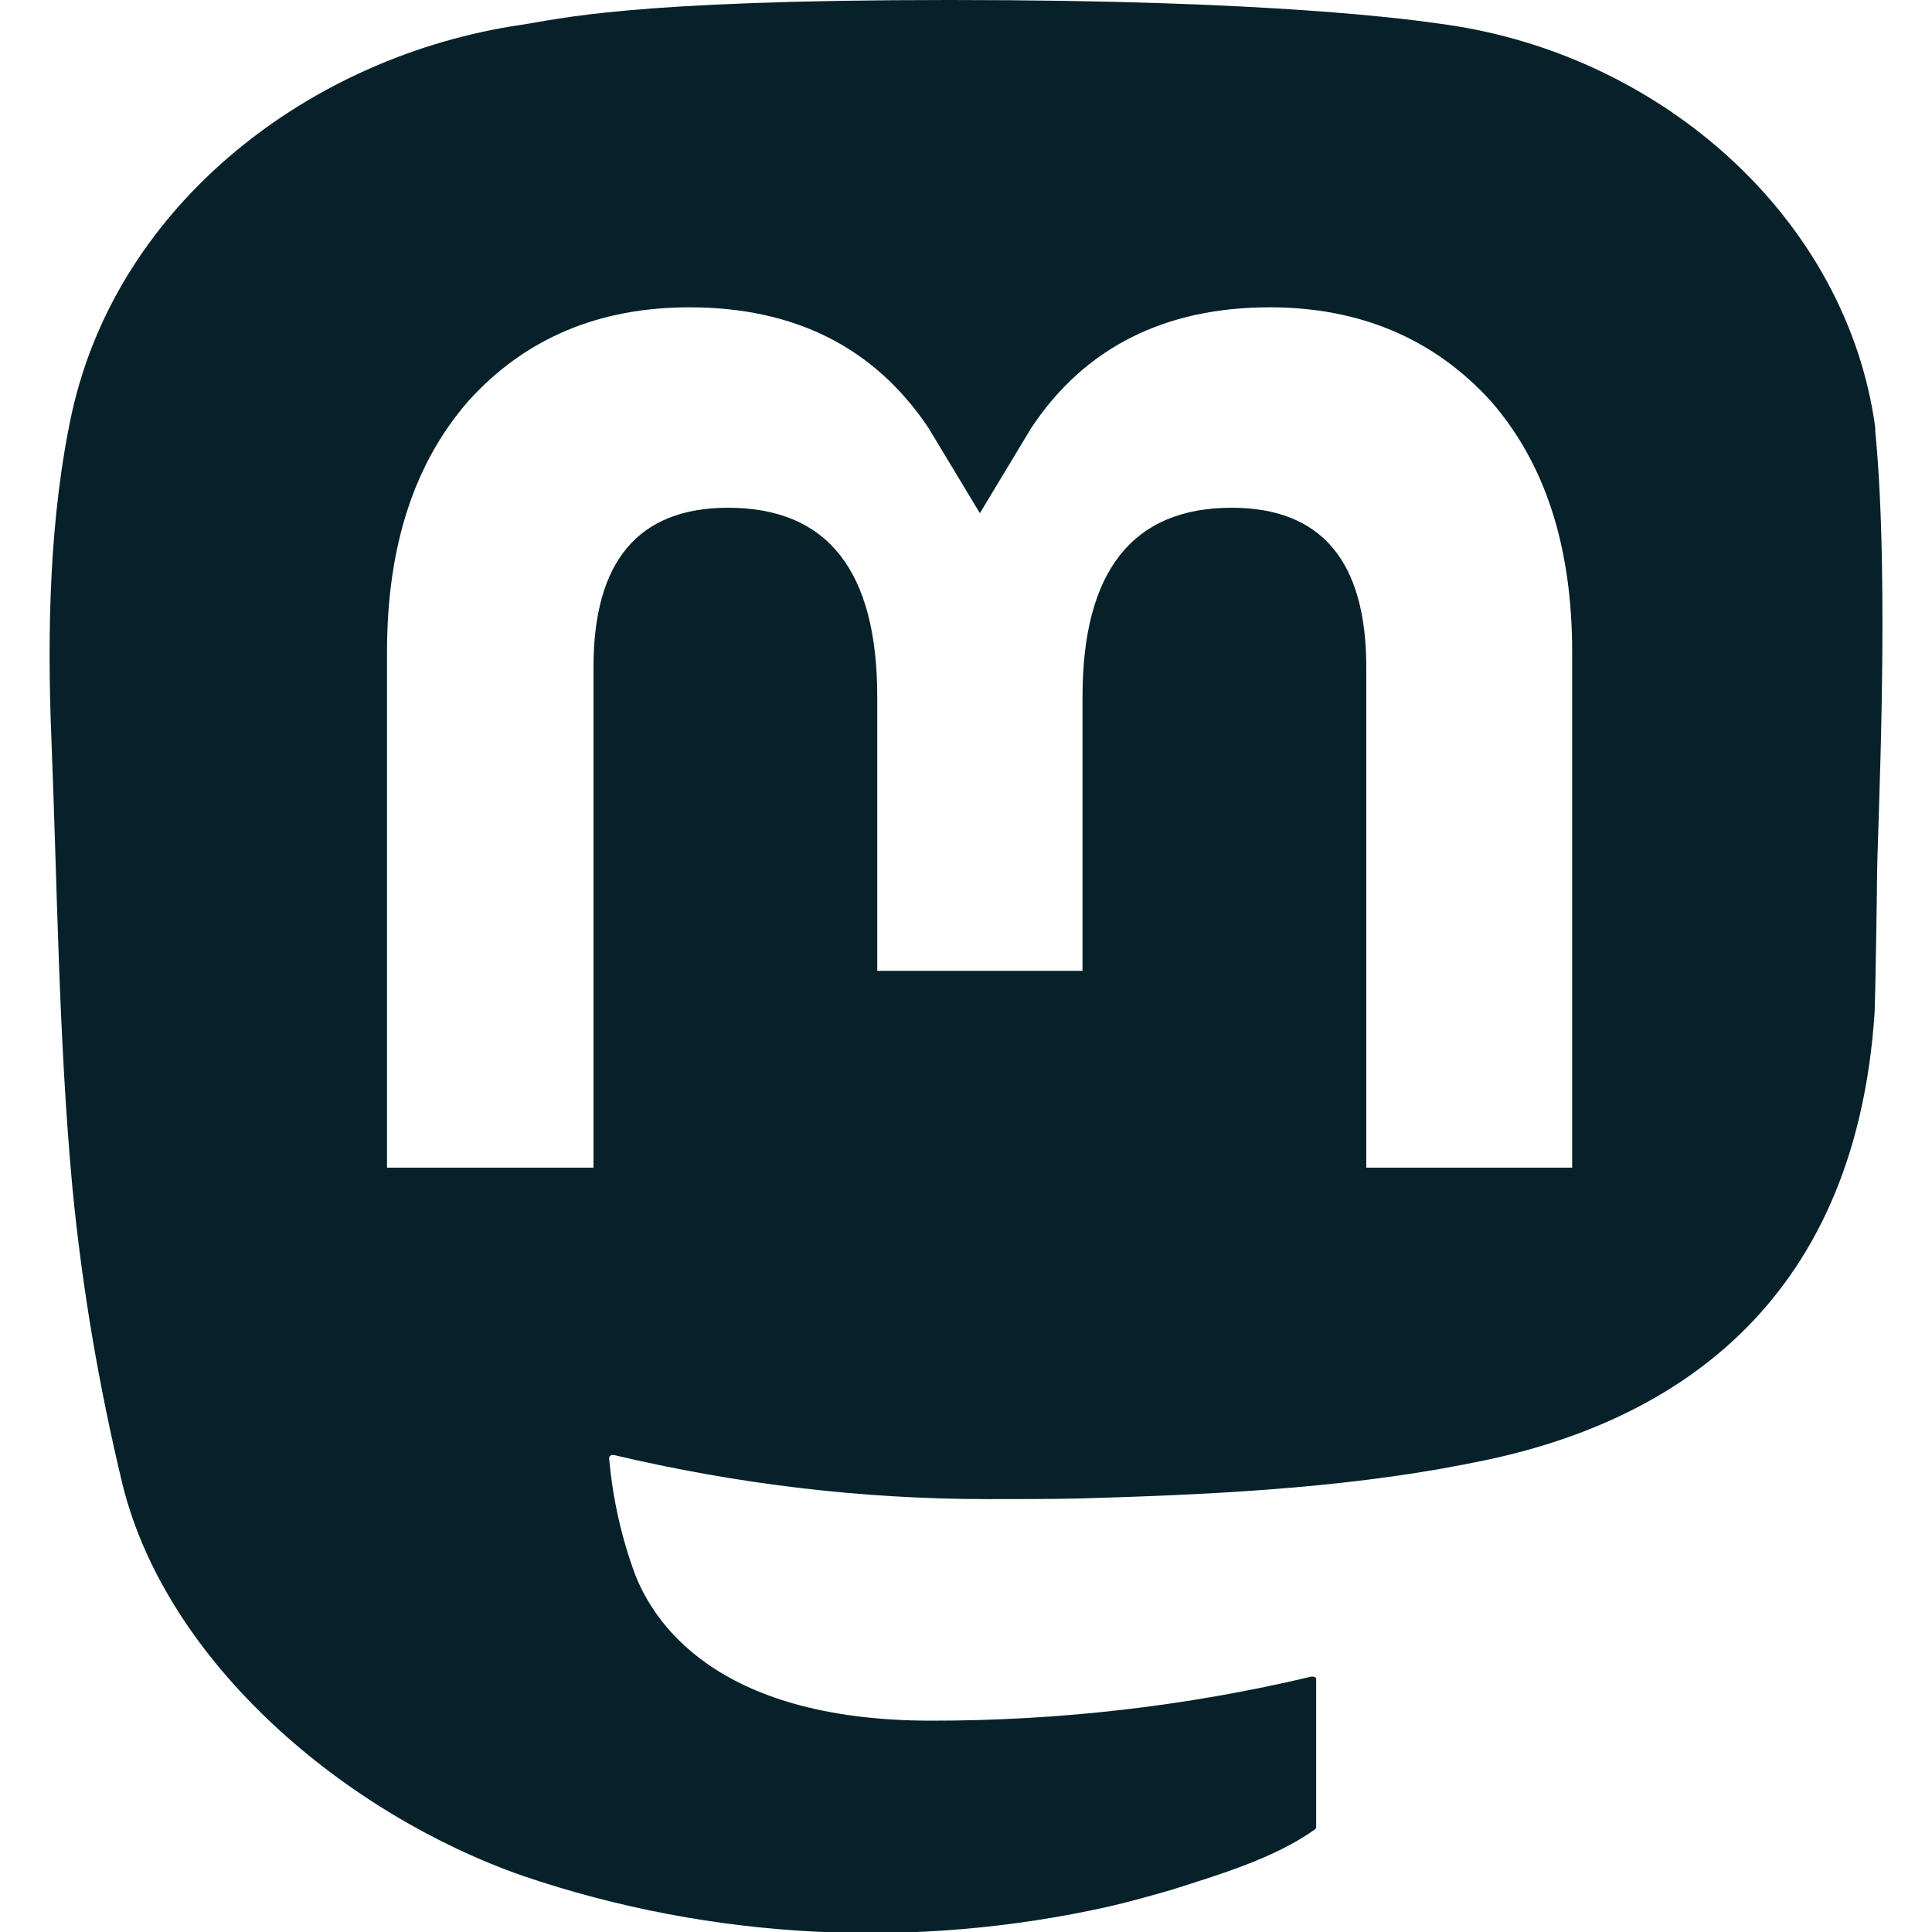
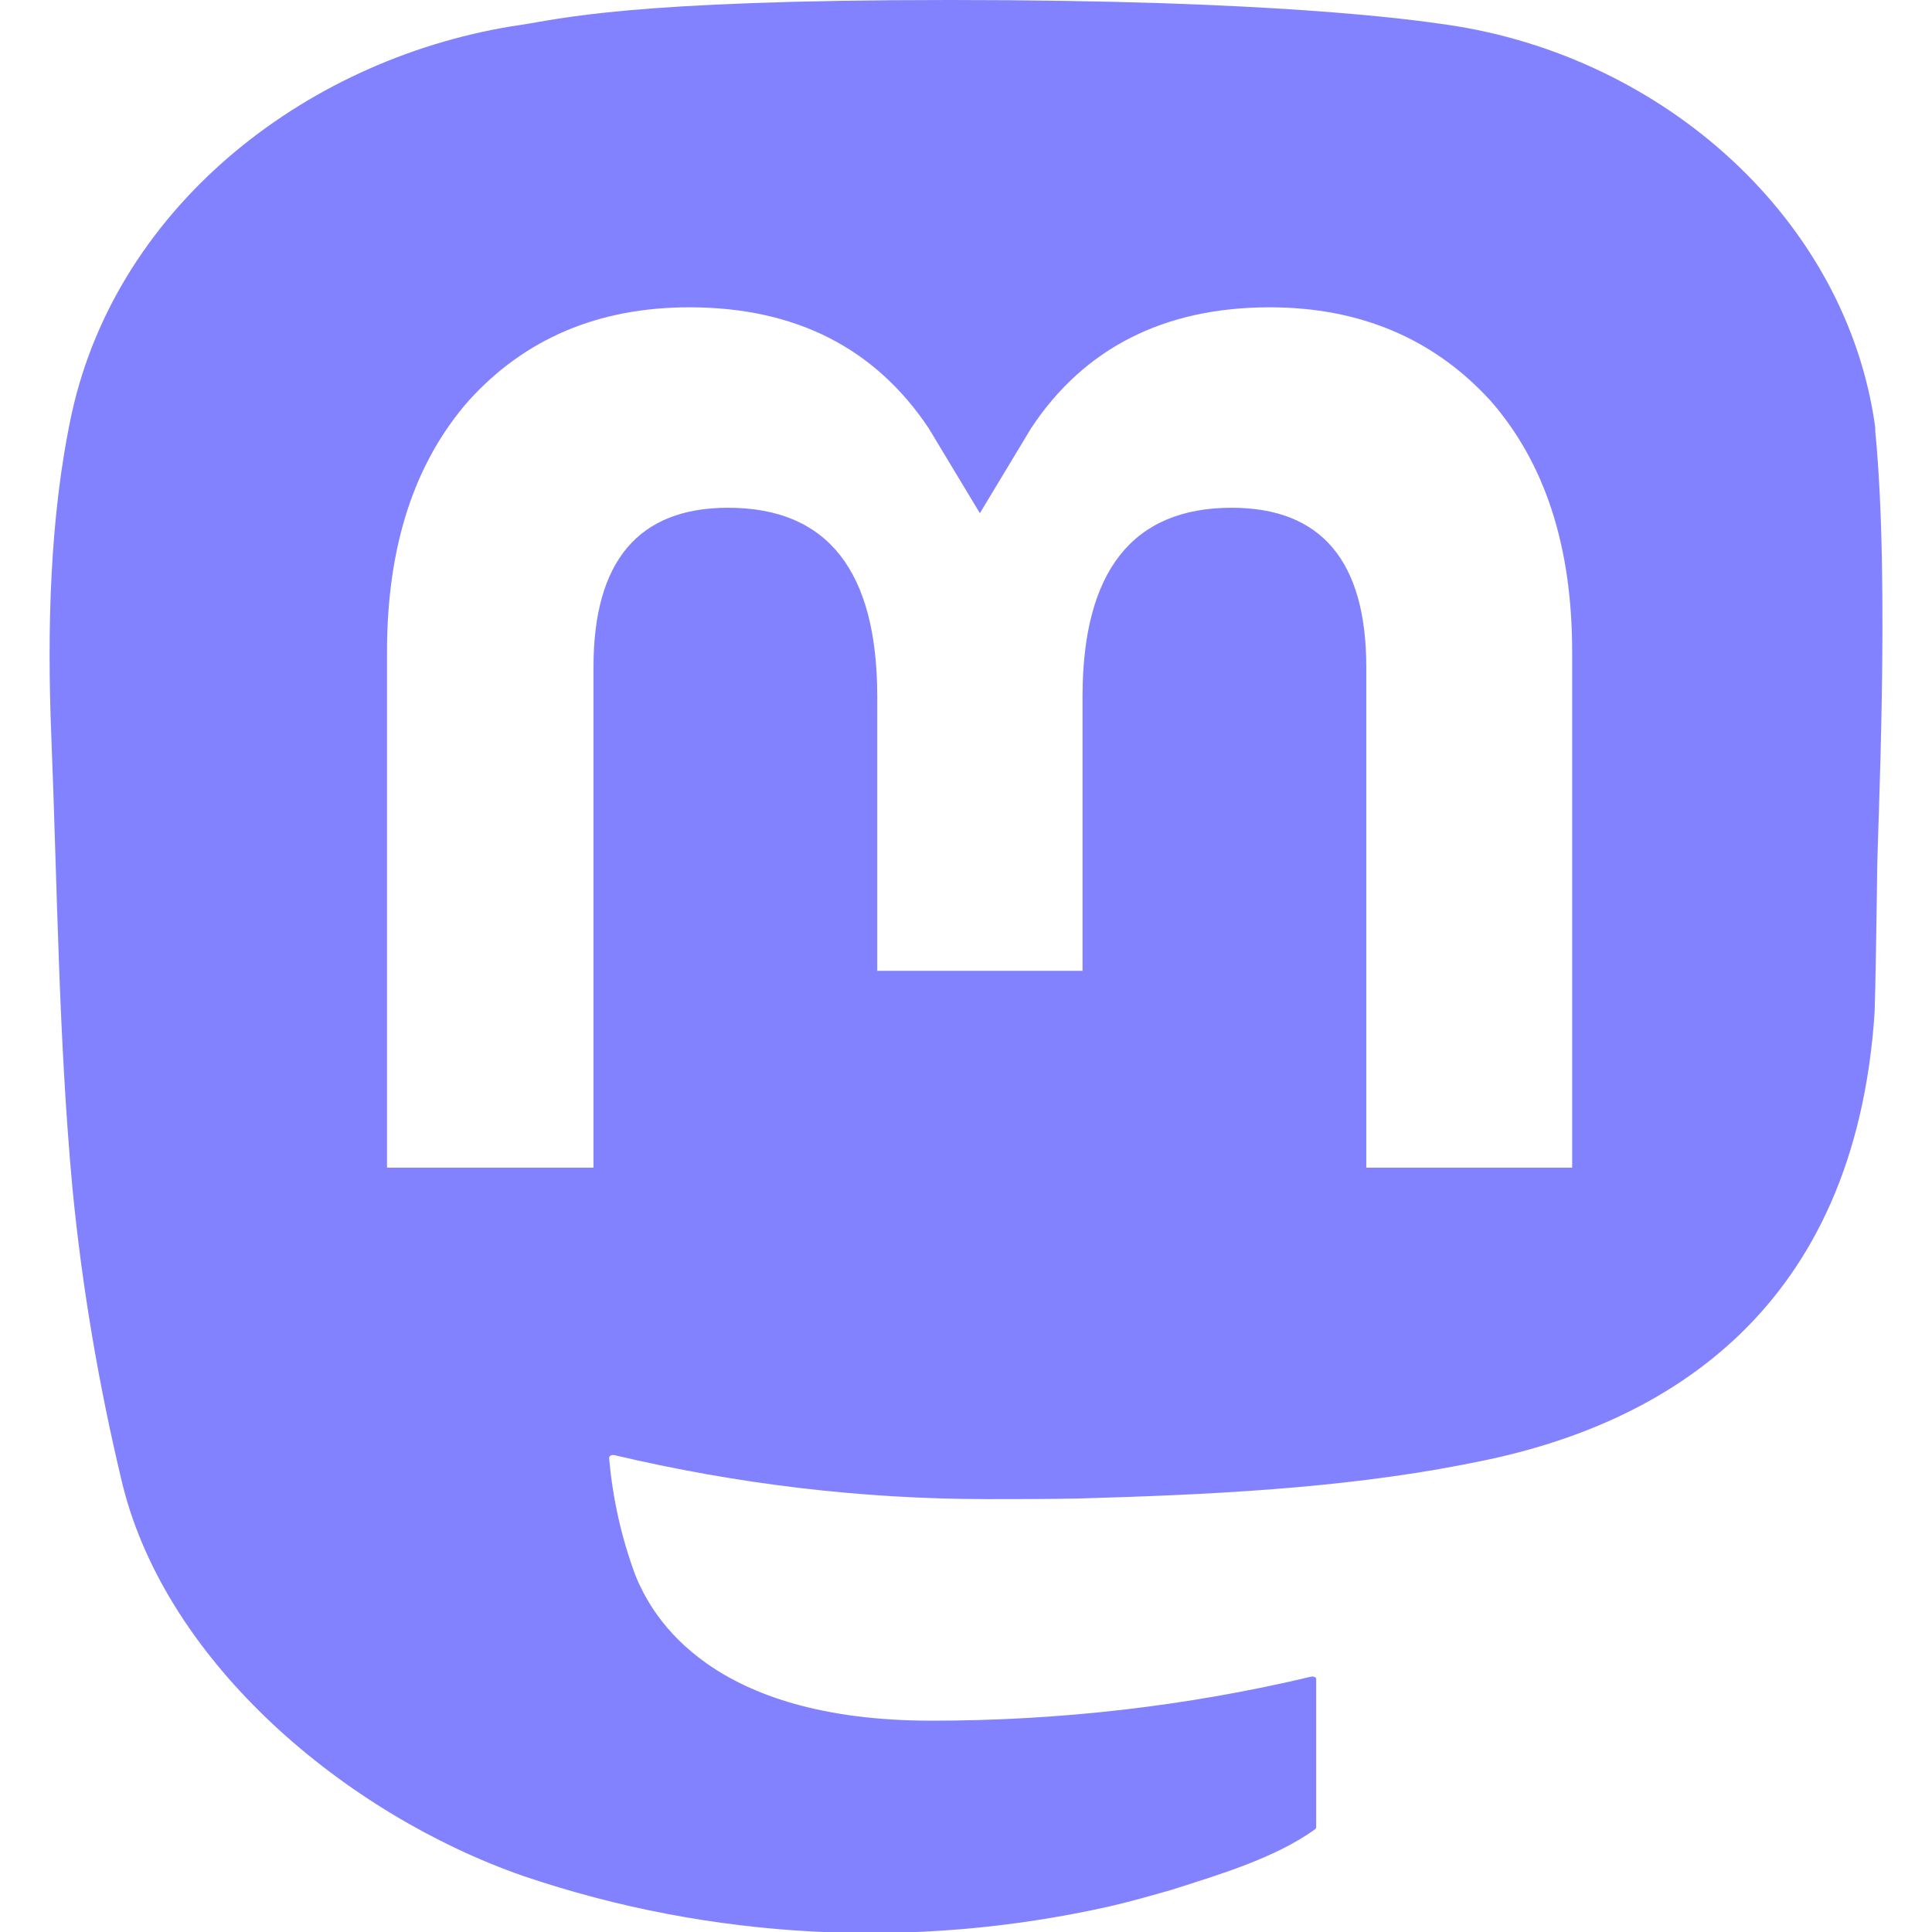
<svg xmlns="http://www.w3.org/2000/svg" id="Layer_1" data-name="Layer 1" viewBox="0 0 32 32">
  <defs>
    <style>
      .cls-1 {
-         fill: #06212a;
+         fill: #8282FF;
        stroke-width: 0px;
      }
    </style>
  </defs>
  <path class="cls-1" d="m31.06,7.08c-.47-3.44-3.5-6.15-7.09-6.67-.61-.09-2.9-.41-8.22-.41h-.04c-5.32,0-6.46.32-7.07.41C5.15.92,1.96,3.36,1.19,6.84c-.37,1.71-.41,3.61-.34,5.36.1,2.5.12,4.99.35,7.48.16,1.65.44,3.29.83,4.91.74,2.98,3.71,5.46,6.63,6.48,3.12,1.06,6.48,1.23,9.7.51.35-.08.7-.18,1.05-.28.78-.25,1.7-.52,2.37-1,0,0,.02-.02.02-.03,0-.01,0-.02,0-.03v-2.41s0-.02,0-.03c0,0-.01-.02-.02-.02,0,0-.02-.01-.03-.01-.01,0-.02,0-.03,0-2.06.49-4.17.73-6.29.73-3.65,0-4.63-1.71-4.91-2.42-.23-.62-.37-1.26-.43-1.91,0-.01,0-.02,0-.03,0-.01.01-.02.02-.03,0,0,.02-.01.03-.01.01,0,.02,0,.03,0,2.03.48,4.1.73,6.19.73.5,0,1,0,1.5-.01,2.1-.06,4.31-.16,6.37-.56.05-.01.1-.02.15-.03,3.25-.62,6.35-2.56,6.67-7.47.01-.19.04-2.03.04-2.23,0-.68.22-4.84-.03-7.39Zm-5.01,12.26h-3.42v-8.29c0-1.75-.74-2.64-2.23-2.64-1.64,0-2.47,1.05-2.47,3.13v4.54h-3.4v-4.54c0-2.08-.82-3.13-2.47-3.13-1.49,0-2.23.89-2.23,2.64v8.29h-3.42v-8.54c0-1.75.45-3.13,1.35-4.16.93-1.03,2.15-1.55,3.66-1.55,1.75,0,3.07.67,3.96,2l.85,1.41.85-1.41c.88-1.33,2.21-2,3.95-2,1.51,0,2.73.53,3.66,1.55.9,1.03,1.35,2.41,1.35,4.16v8.54Z" />
</svg>
